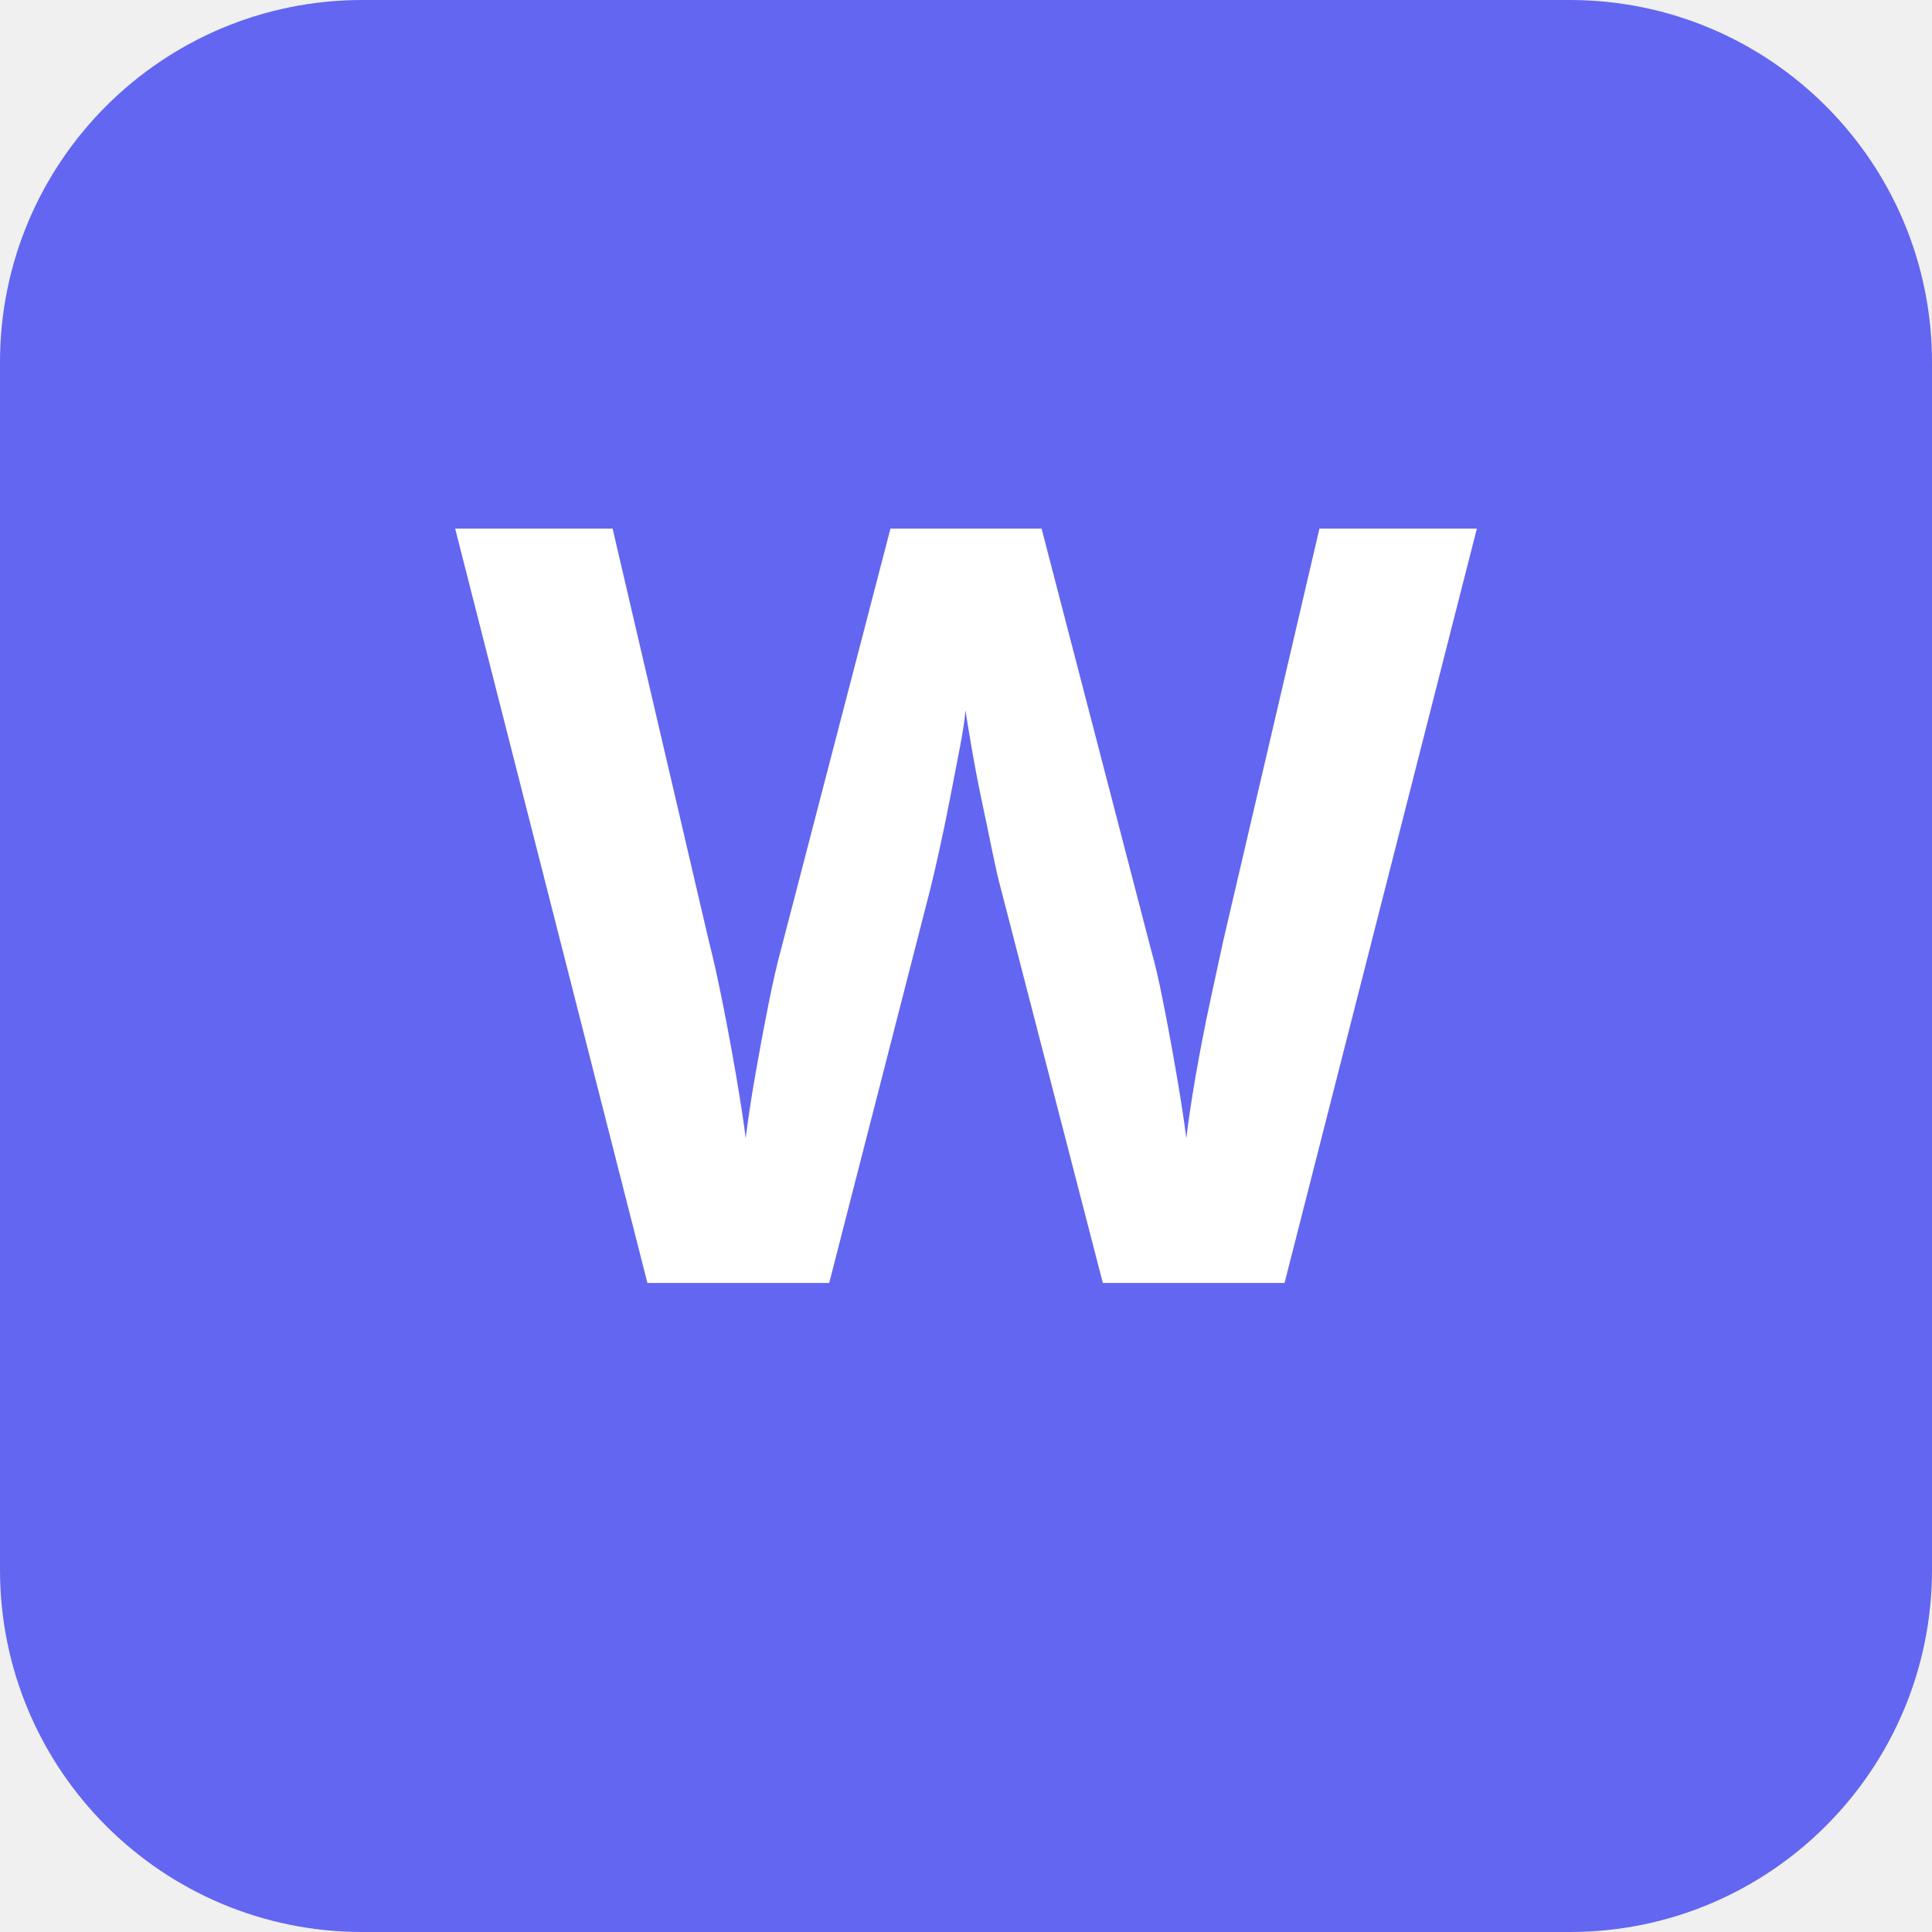
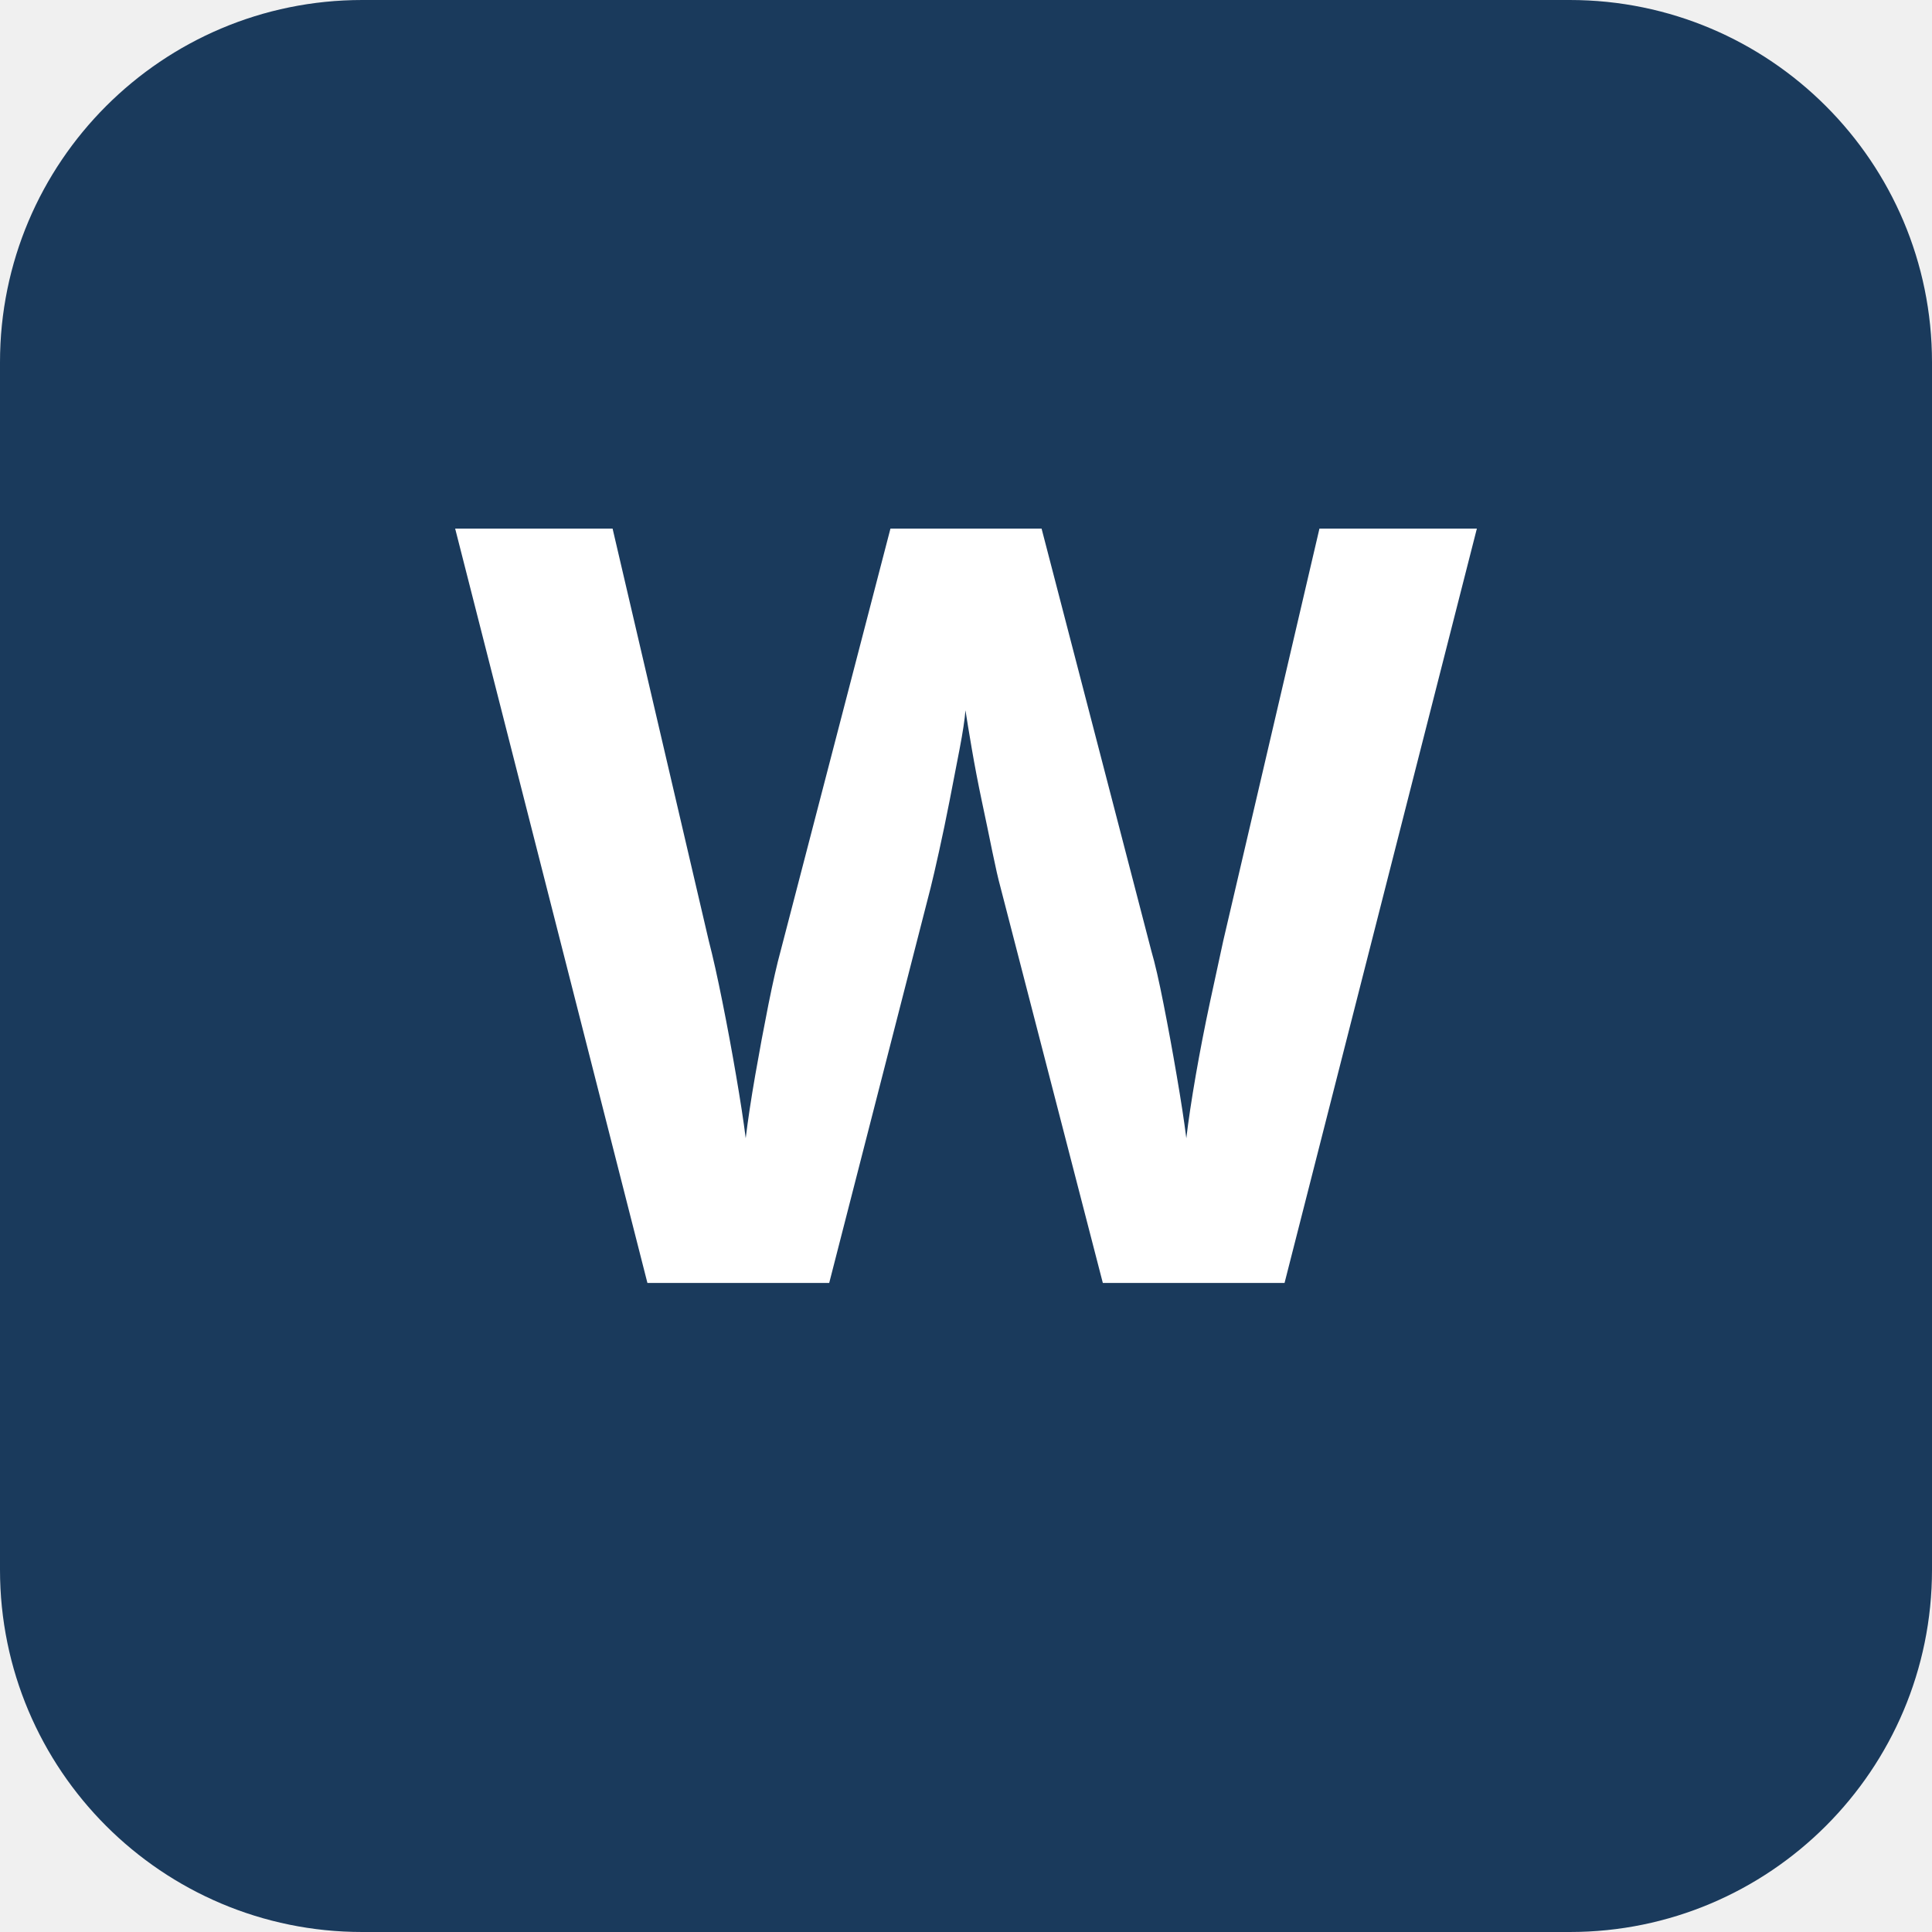
<svg xmlns="http://www.w3.org/2000/svg" viewBox="0 0 512 512">
-   <rect width="512" height="512" rx="96" fill="#6366f1" />
+   <rect width="512" height="512" rx="96" fill="#1a3a5c" />
  <text x="256" y="340" text-anchor="middle" font-family="system-ui" font-size="280" font-weight="700" fill="white">W</text>
</svg>
